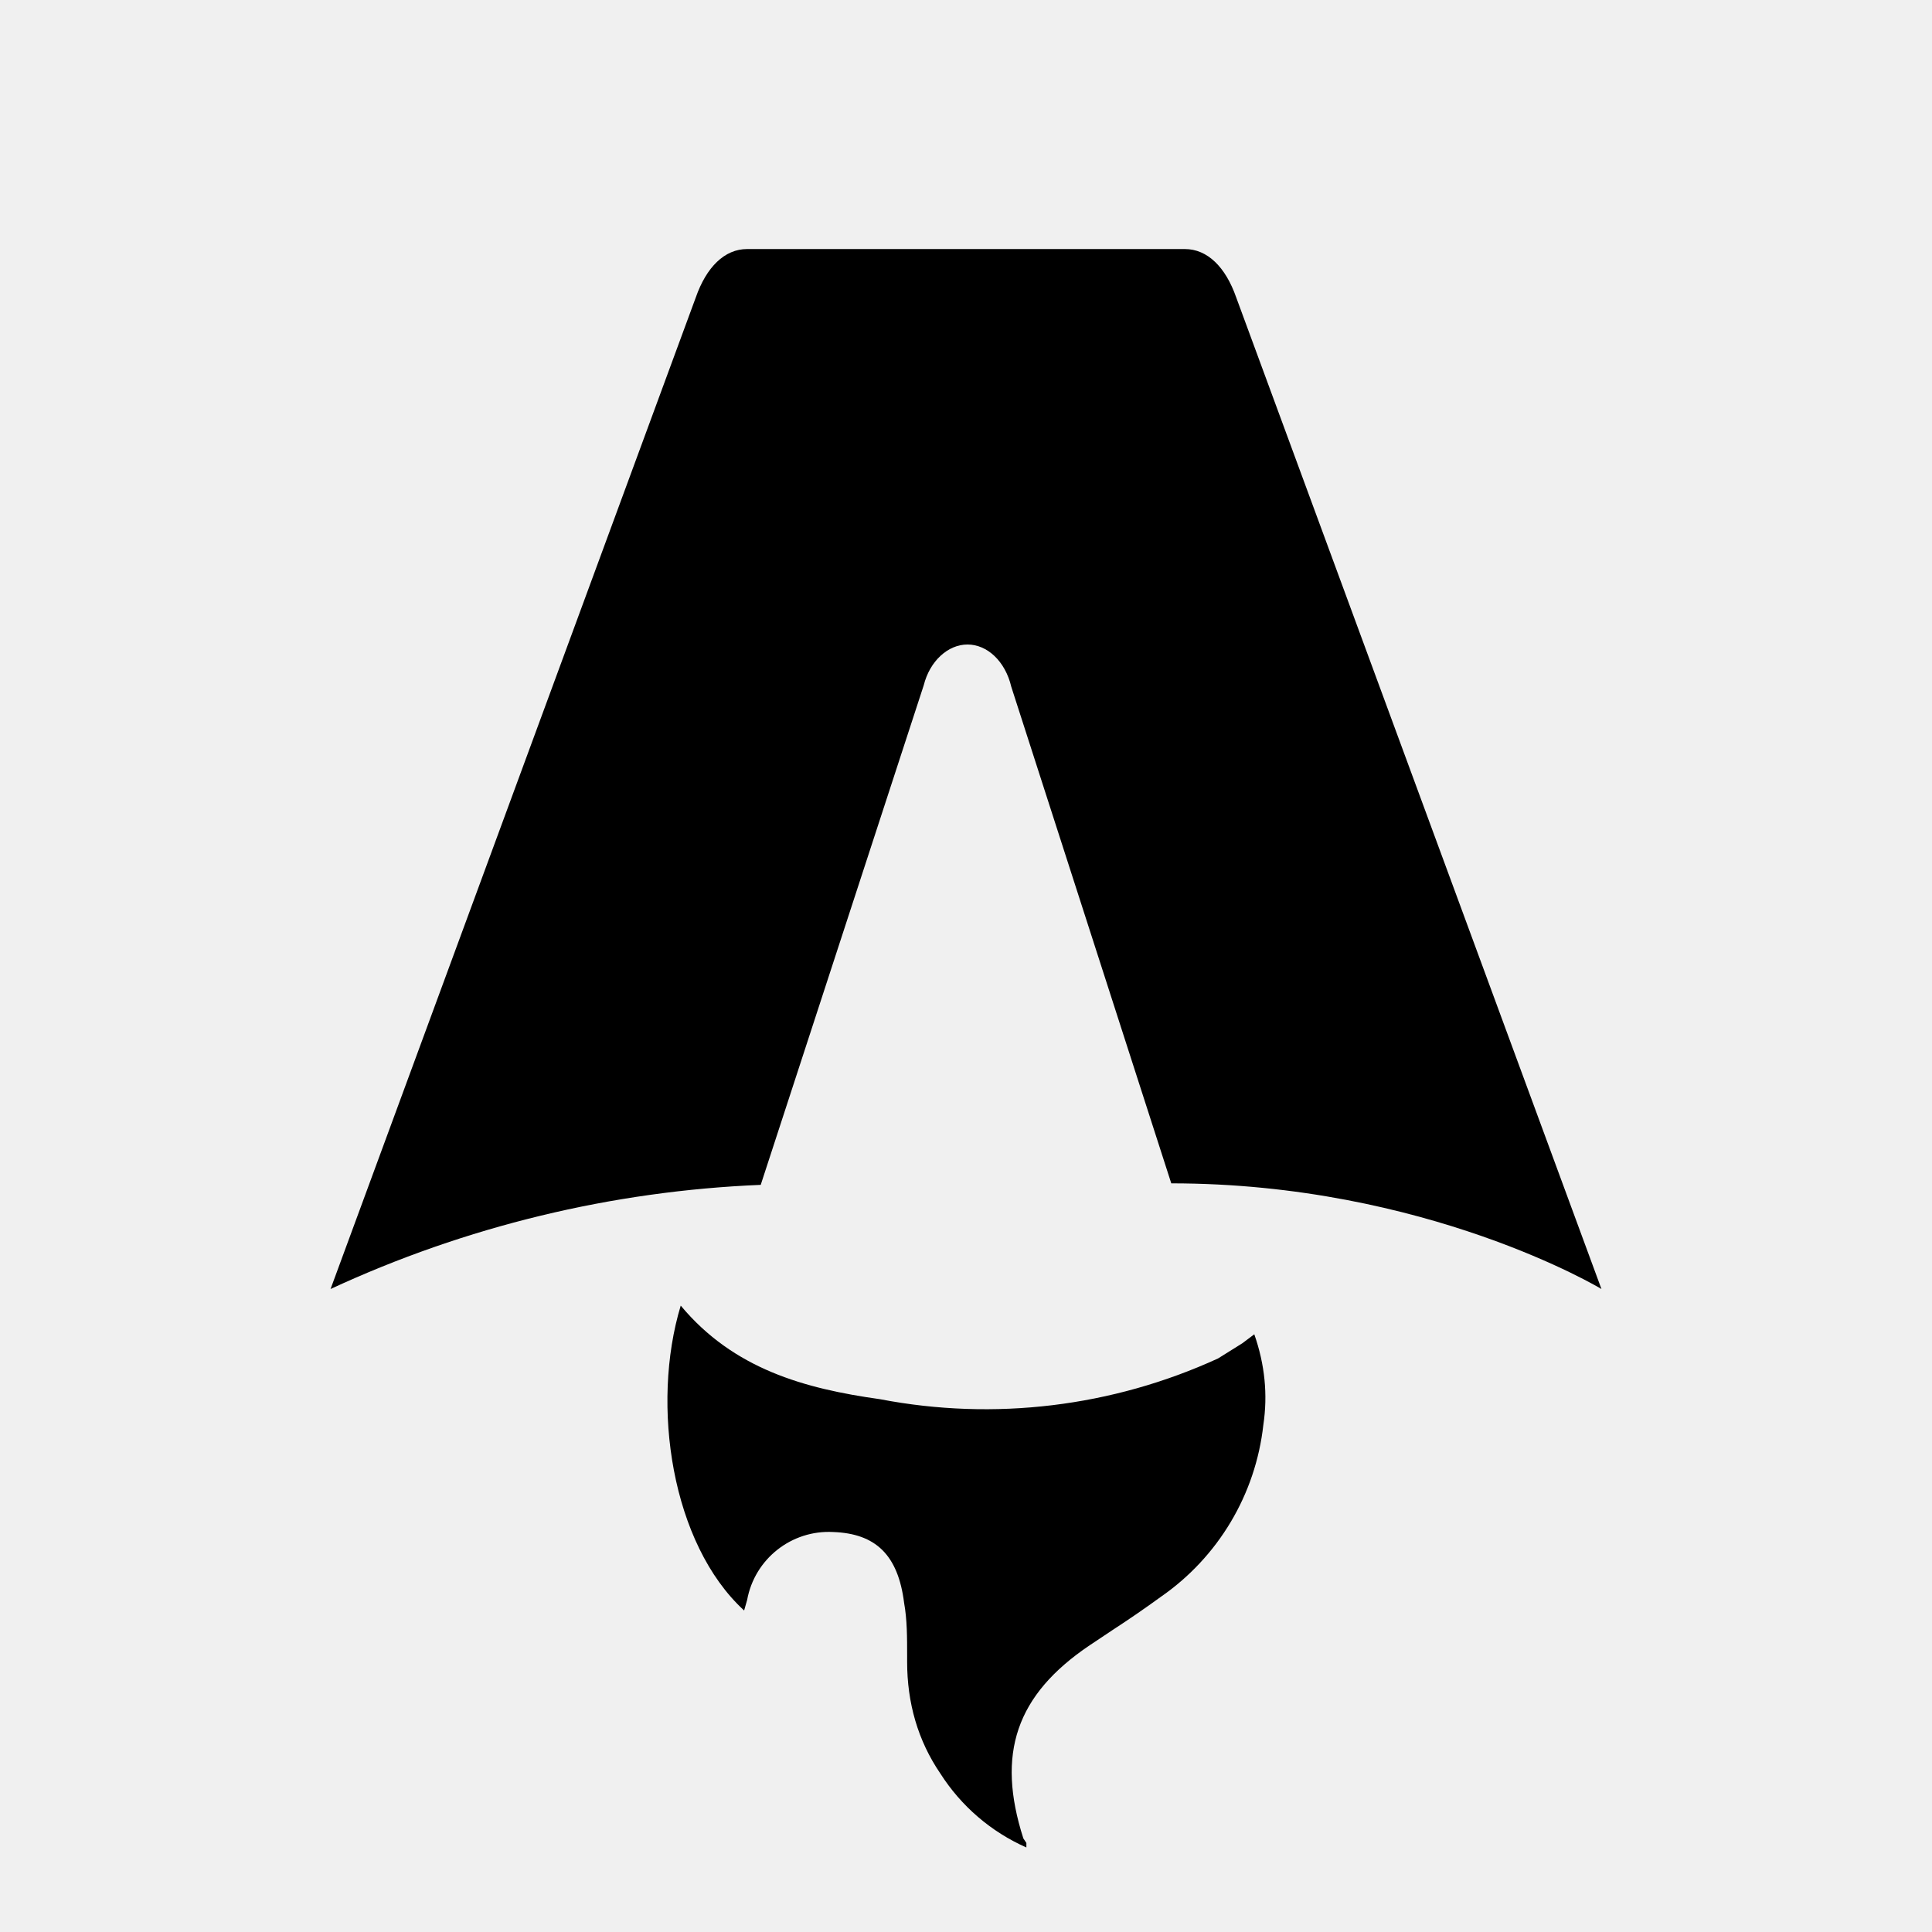
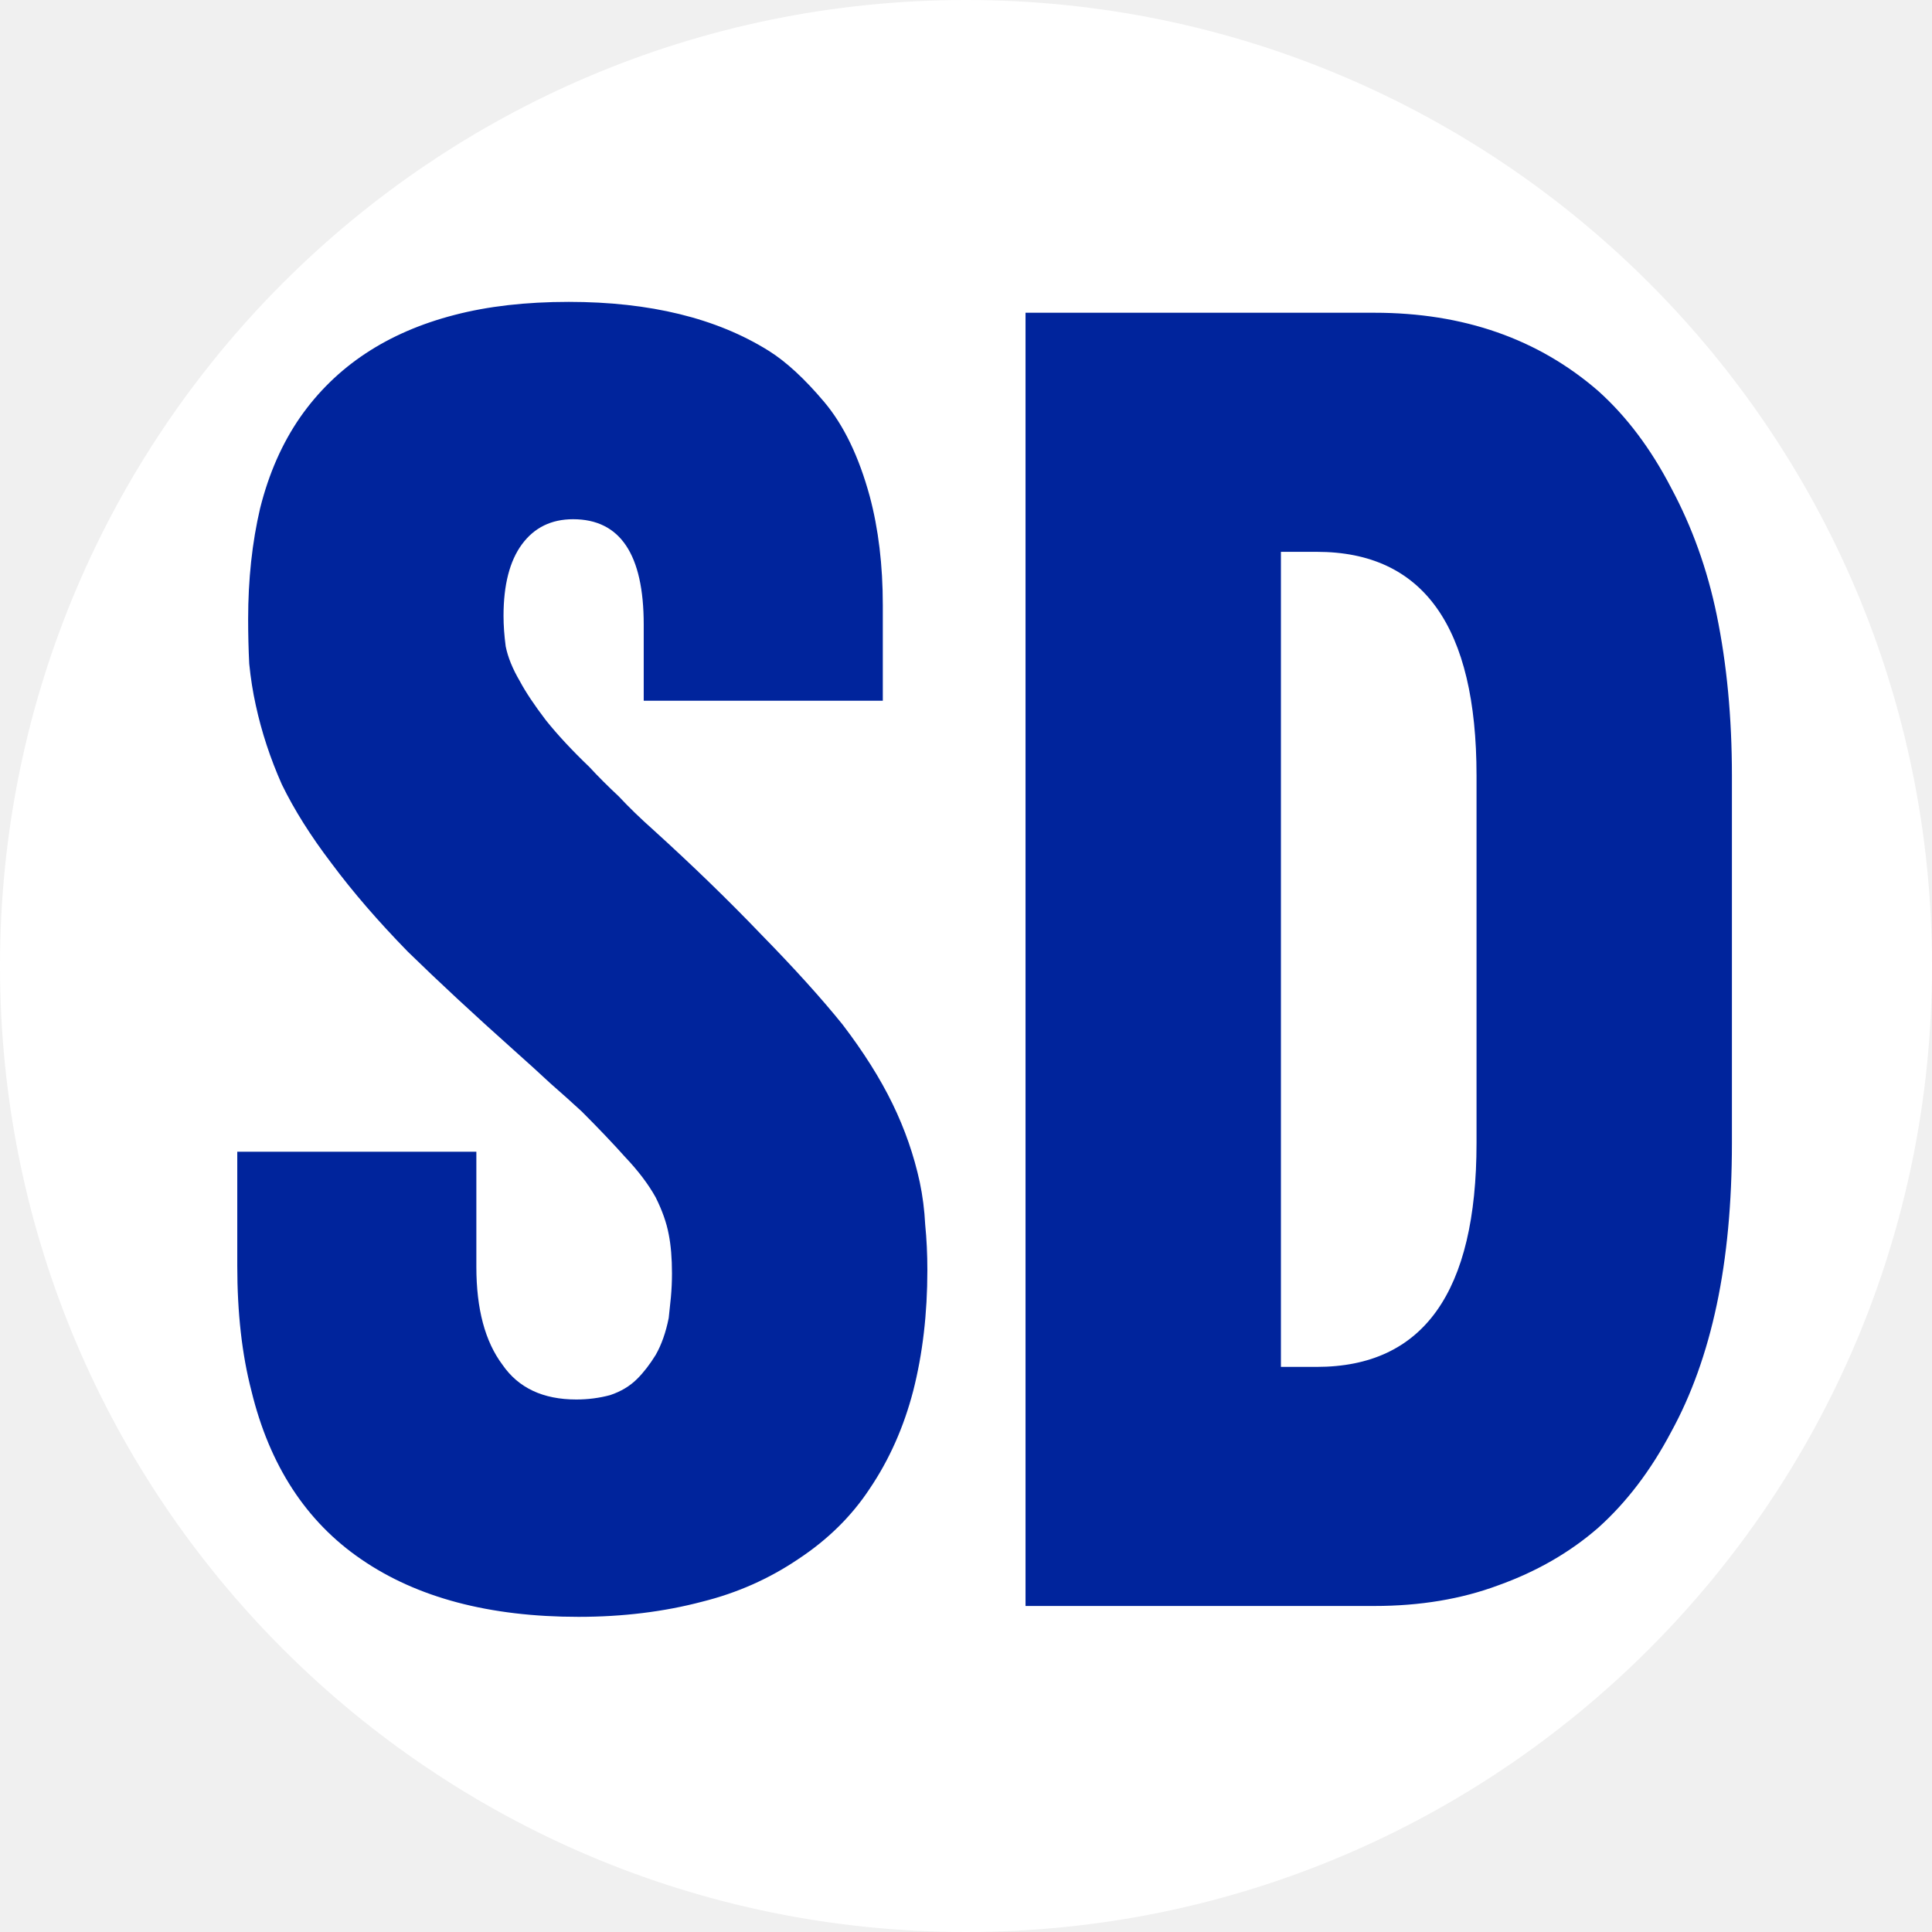
- <svg xmlns="http://www.w3.org/2000/svg" fill="none" viewBox="0 0 128 128">
-   <path d="M50.4 78.5a75.1 75.1 0 0 0-28.5 6.9l24.2-65.7c.7-2 1.9-3.2 3.4-3.2h29c1.5 0 2.7 1.2 3.4 3.2l24.2 65.7s-11.6-7-28.5-7L67 45.5c-.4-1.7-1.6-2.8-2.9-2.8-1.3 0-2.5 1.1-2.9 2.7L50.4 78.5Zm-1.1 28.2Zm-4.2-20.2c-2 6.6-.6 15.8 4.2 20.2a17.5 17.5 0 0 1 .2-.7 5.5 5.5 0 0 1 5.7-4.5c2.8.1 4.3 1.5 4.7 4.7.2 1.1.2 2.3.2 3.5v.4c0 2.7.7 5.2 2.2 7.4a13 13 0 0 0 5.7 4.9v-.3l-.2-.3c-1.8-5.6-.5-9.5 4.4-12.8l1.5-1a73 73 0 0 0 3.2-2.2 16 16 0 0 0 6.8-11.4c.3-2 .1-4-.6-6l-.8.6-1.6 1a37 37 0 0 1-22.4 2.7c-5-.7-9.7-2-13.2-6.2Z" />
-   <style>
-         path { fill: #000; }
-         @media (prefers-color-scheme: dark) {
-             path { fill: #FFF; }
-         }
-     </style>
+ <svg xmlns="http://www.w3.org/2000/svg" width="16" height="16" viewBox="0 0 16 16" fill="none">
+   <rect width="16" height="16" rx="8" fill="white" />
+   <path d="M5.331 5.803V5.173C5.331 4.591 5.136 4.3 4.746 4.3C4.566 4.3 4.425 4.369 4.323 4.507C4.221 4.645 4.17 4.843 4.17 5.101C4.17 5.179 4.176 5.263 4.188 5.353C4.206 5.443 4.245 5.539 4.305 5.641C4.353 5.731 4.425 5.839 4.521 5.965C4.617 6.085 4.737 6.214 4.881 6.352C4.953 6.43 5.034 6.511 5.124 6.595C5.208 6.685 5.304 6.778 5.412 6.874C5.736 7.168 6.033 7.456 6.303 7.738C6.579 8.02 6.804 8.269 6.978 8.485C7.152 8.713 7.29 8.932 7.392 9.142C7.494 9.352 7.569 9.568 7.617 9.79C7.641 9.904 7.656 10.021 7.662 10.141C7.674 10.261 7.68 10.387 7.68 10.519C7.68 10.879 7.641 11.212 7.563 11.518C7.485 11.818 7.365 12.088 7.203 12.328C7.053 12.556 6.855 12.751 6.609 12.913C6.369 13.075 6.105 13.192 5.817 13.264C5.499 13.348 5.157 13.39 4.791 13.39C4.053 13.39 3.453 13.231 2.991 12.913C2.535 12.601 2.232 12.136 2.082 11.518C2.004 11.218 1.965 10.873 1.965 10.483V9.538H3.945V10.492C3.945 10.84 4.017 11.11 4.161 11.302C4.293 11.494 4.497 11.59 4.773 11.59C4.869 11.59 4.962 11.578 5.052 11.554C5.142 11.524 5.217 11.479 5.277 11.419C5.331 11.365 5.382 11.299 5.43 11.221C5.478 11.137 5.514 11.035 5.538 10.915C5.544 10.861 5.55 10.804 5.556 10.744C5.562 10.678 5.565 10.612 5.565 10.546C5.565 10.42 5.556 10.312 5.538 10.222C5.52 10.126 5.484 10.024 5.43 9.916C5.37 9.808 5.286 9.697 5.178 9.583C5.076 9.469 4.956 9.343 4.818 9.205C4.74 9.133 4.653 9.055 4.557 8.971C4.467 8.887 4.368 8.797 4.26 8.701C3.924 8.401 3.63 8.128 3.378 7.882C3.132 7.63 2.922 7.387 2.748 7.153C2.574 6.925 2.436 6.706 2.334 6.496C2.238 6.28 2.166 6.061 2.118 5.839C2.094 5.731 2.076 5.617 2.064 5.497C2.058 5.377 2.055 5.254 2.055 5.128C2.055 4.798 2.088 4.492 2.154 4.21C2.226 3.922 2.337 3.67 2.487 3.454C2.781 3.034 3.207 2.752 3.765 2.608C4.041 2.536 4.356 2.5 4.71 2.5C5.382 2.5 5.934 2.635 6.366 2.905C6.51 2.995 6.663 3.136 6.825 3.328C6.987 3.52 7.113 3.781 7.203 4.111C7.275 4.381 7.311 4.681 7.311 5.011V5.803H5.331ZM8.493 2.59H11.382C12.12 2.59 12.738 2.806 13.236 3.238C13.47 3.448 13.671 3.715 13.839 4.039C14.013 4.363 14.139 4.714 14.217 5.092C14.301 5.5 14.343 5.944 14.343 6.424V9.466C14.343 9.964 14.301 10.411 14.217 10.807C14.133 11.203 14.007 11.554 13.839 11.86C13.671 12.178 13.47 12.442 13.236 12.652C13.002 12.856 12.726 13.015 12.408 13.129C12.102 13.243 11.76 13.3 11.382 13.3H8.493V2.59ZM10.608 11.32H10.905C11.787 11.32 12.228 10.702 12.228 9.466V6.424C12.228 5.188 11.787 4.57 10.905 4.57H10.608V11.32Z" fill="#00249C" />
</svg>
